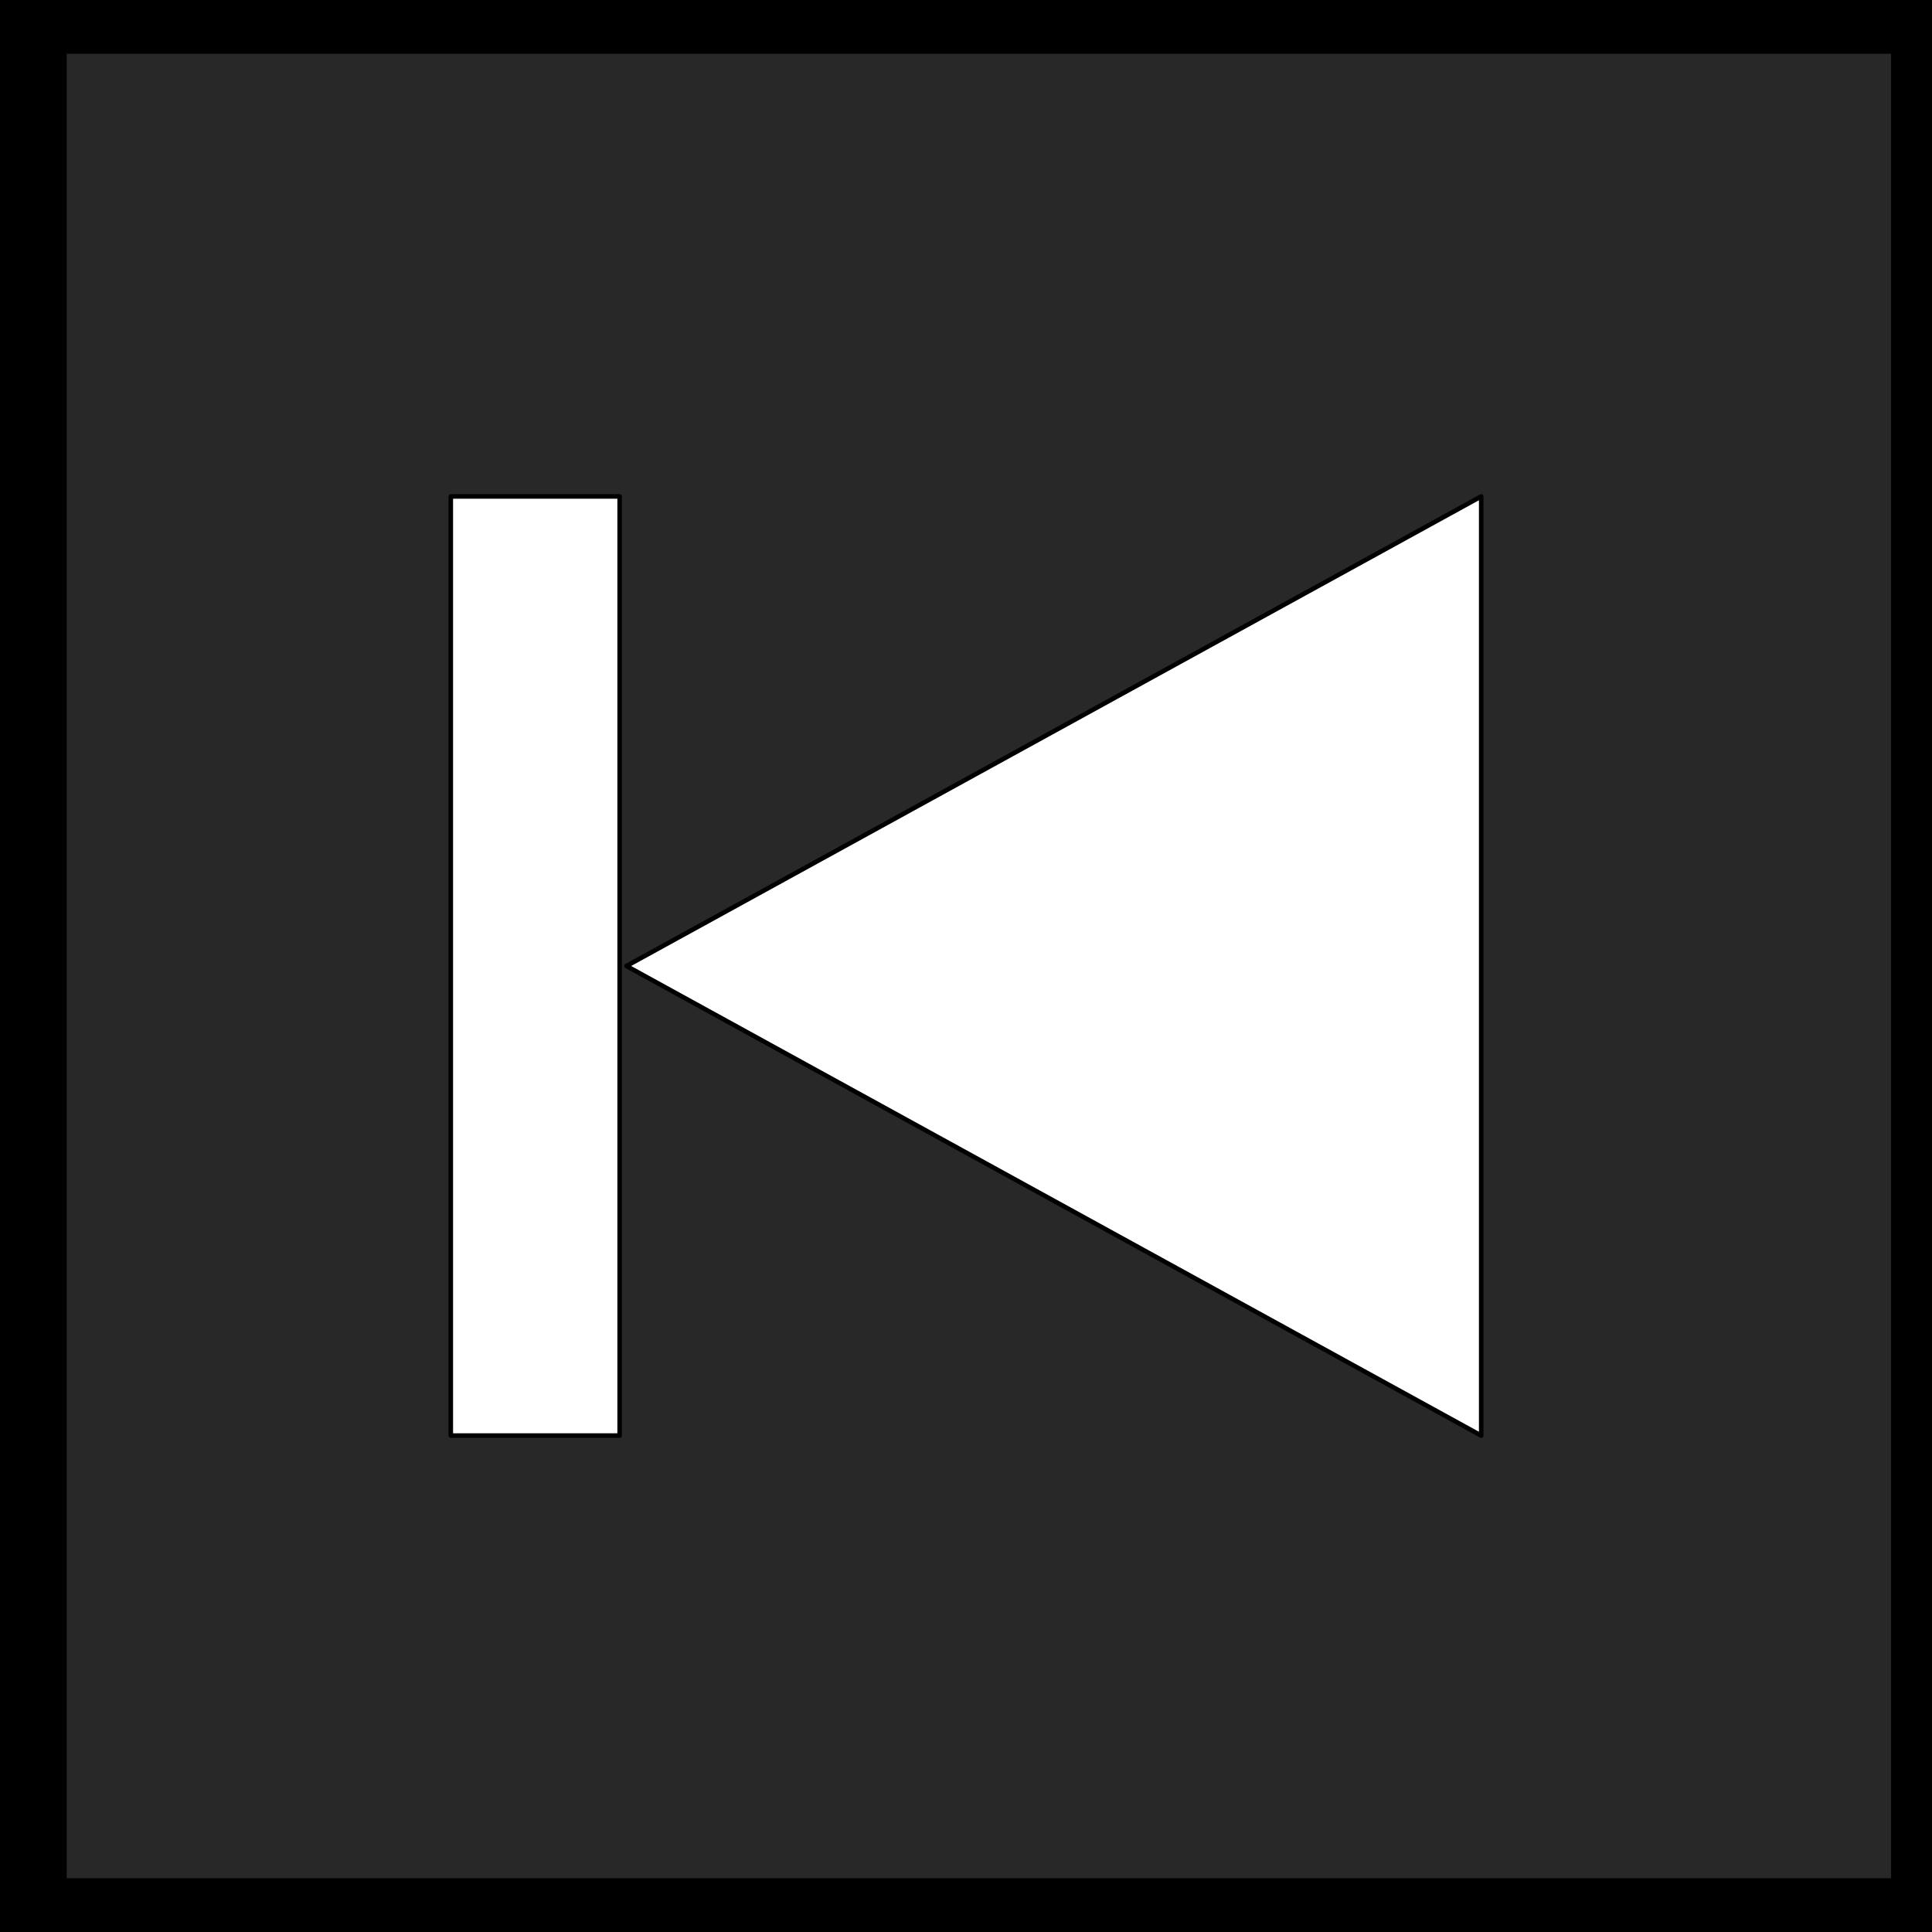
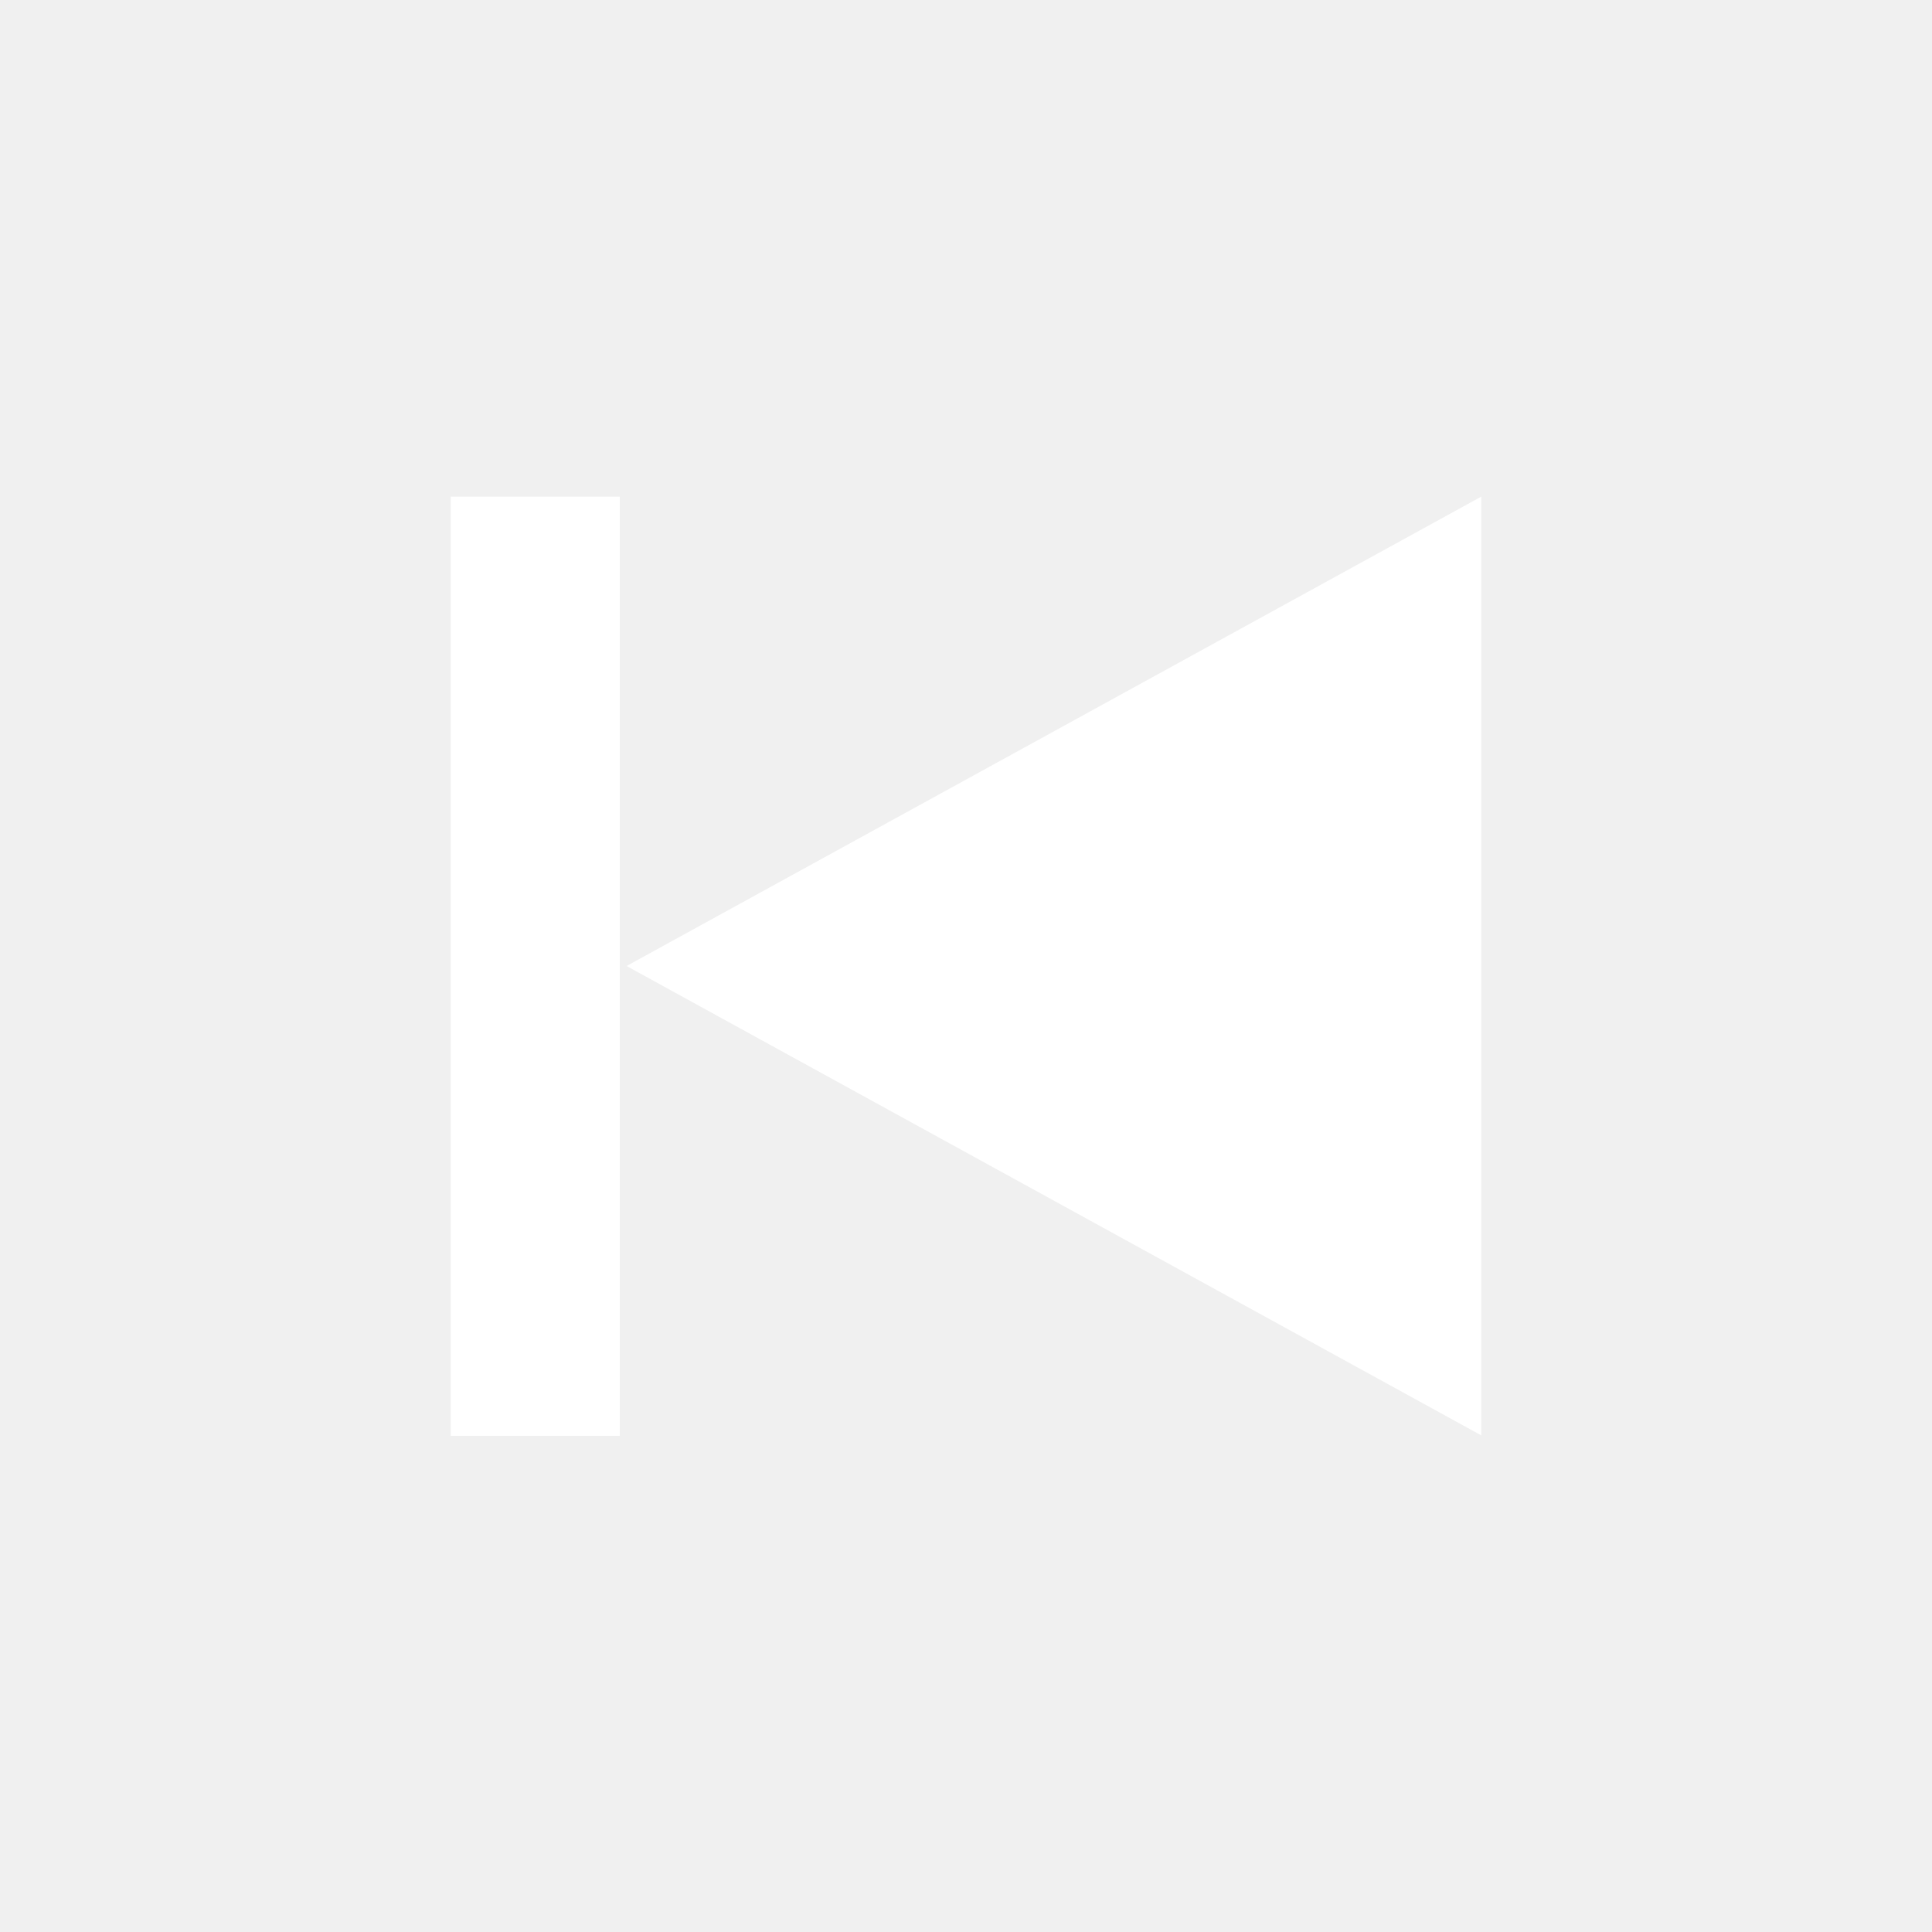
- <svg xmlns="http://www.w3.org/2000/svg" version="1.1" viewBox="0 0 425.197 425.197" width="425.197pt" height="425.197pt">
-   <defs />
-   <g stroke="none" stroke-opacity="1" stroke-dasharray="none" fill="none" fill-opacity="1">
-     <g>
-       <rect x="2.835" y="5684342e-20" width="425.197" height="425.197" fill="#282828" />
-       <rect x="2.835" y="5684342e-20" width="425.197" height="425.197" stroke="black" stroke-linecap="round" stroke-linejoin="round" stroke-width="23.677" />
-       <rect x="99.213" y="109.254" width="37.158" height="206.69" fill="white" />
-       <rect x="99.213" y="109.254" width="37.158" height="206.69" stroke="black" stroke-linecap="round" stroke-linejoin="round" stroke-width="1" />
-       <path d="M 325.984 109.254 L 137.873 212.598 L 325.984 315.943 Z" fill="white" />
-       <path d="M 325.984 109.254 L 137.873 212.598 L 325.984 315.943 Z" stroke="black" stroke-linecap="round" stroke-linejoin="round" stroke-width="1" />
-     </g>
+ <svg xmlns="http://www.w3.org/2000/svg" version="1.1" id="Calque_1" x="0px" y="0px" viewBox="0 0 425.2 425.2" style="enable-background:new 0 0 425.2 425.2;" xml:space="preserve">
+   <style type="text/css">
+ 	.st0{display:none;fill:#282828;}
+ 	.st1{display:none;fill:none;stroke:#000000;stroke-width:23.677;stroke-linecap:round;stroke-linejoin:round;}
+ 	.st2{fill:#FFFFFF;}
+ </style>
+   <g>
+     <rect x="2.8" class="st0" width="425.2" height="425.2" />
+     <rect x="2.8" class="st1" width="425.2" height="425.2" />
+     <rect x="99.2" y="109.3" class="st2" width="37.2" height="206.7" />
+     <path class="st2" d="M326,109.3L137.9,212.6L326,315.9V109.3z" />
  </g>
</svg>
